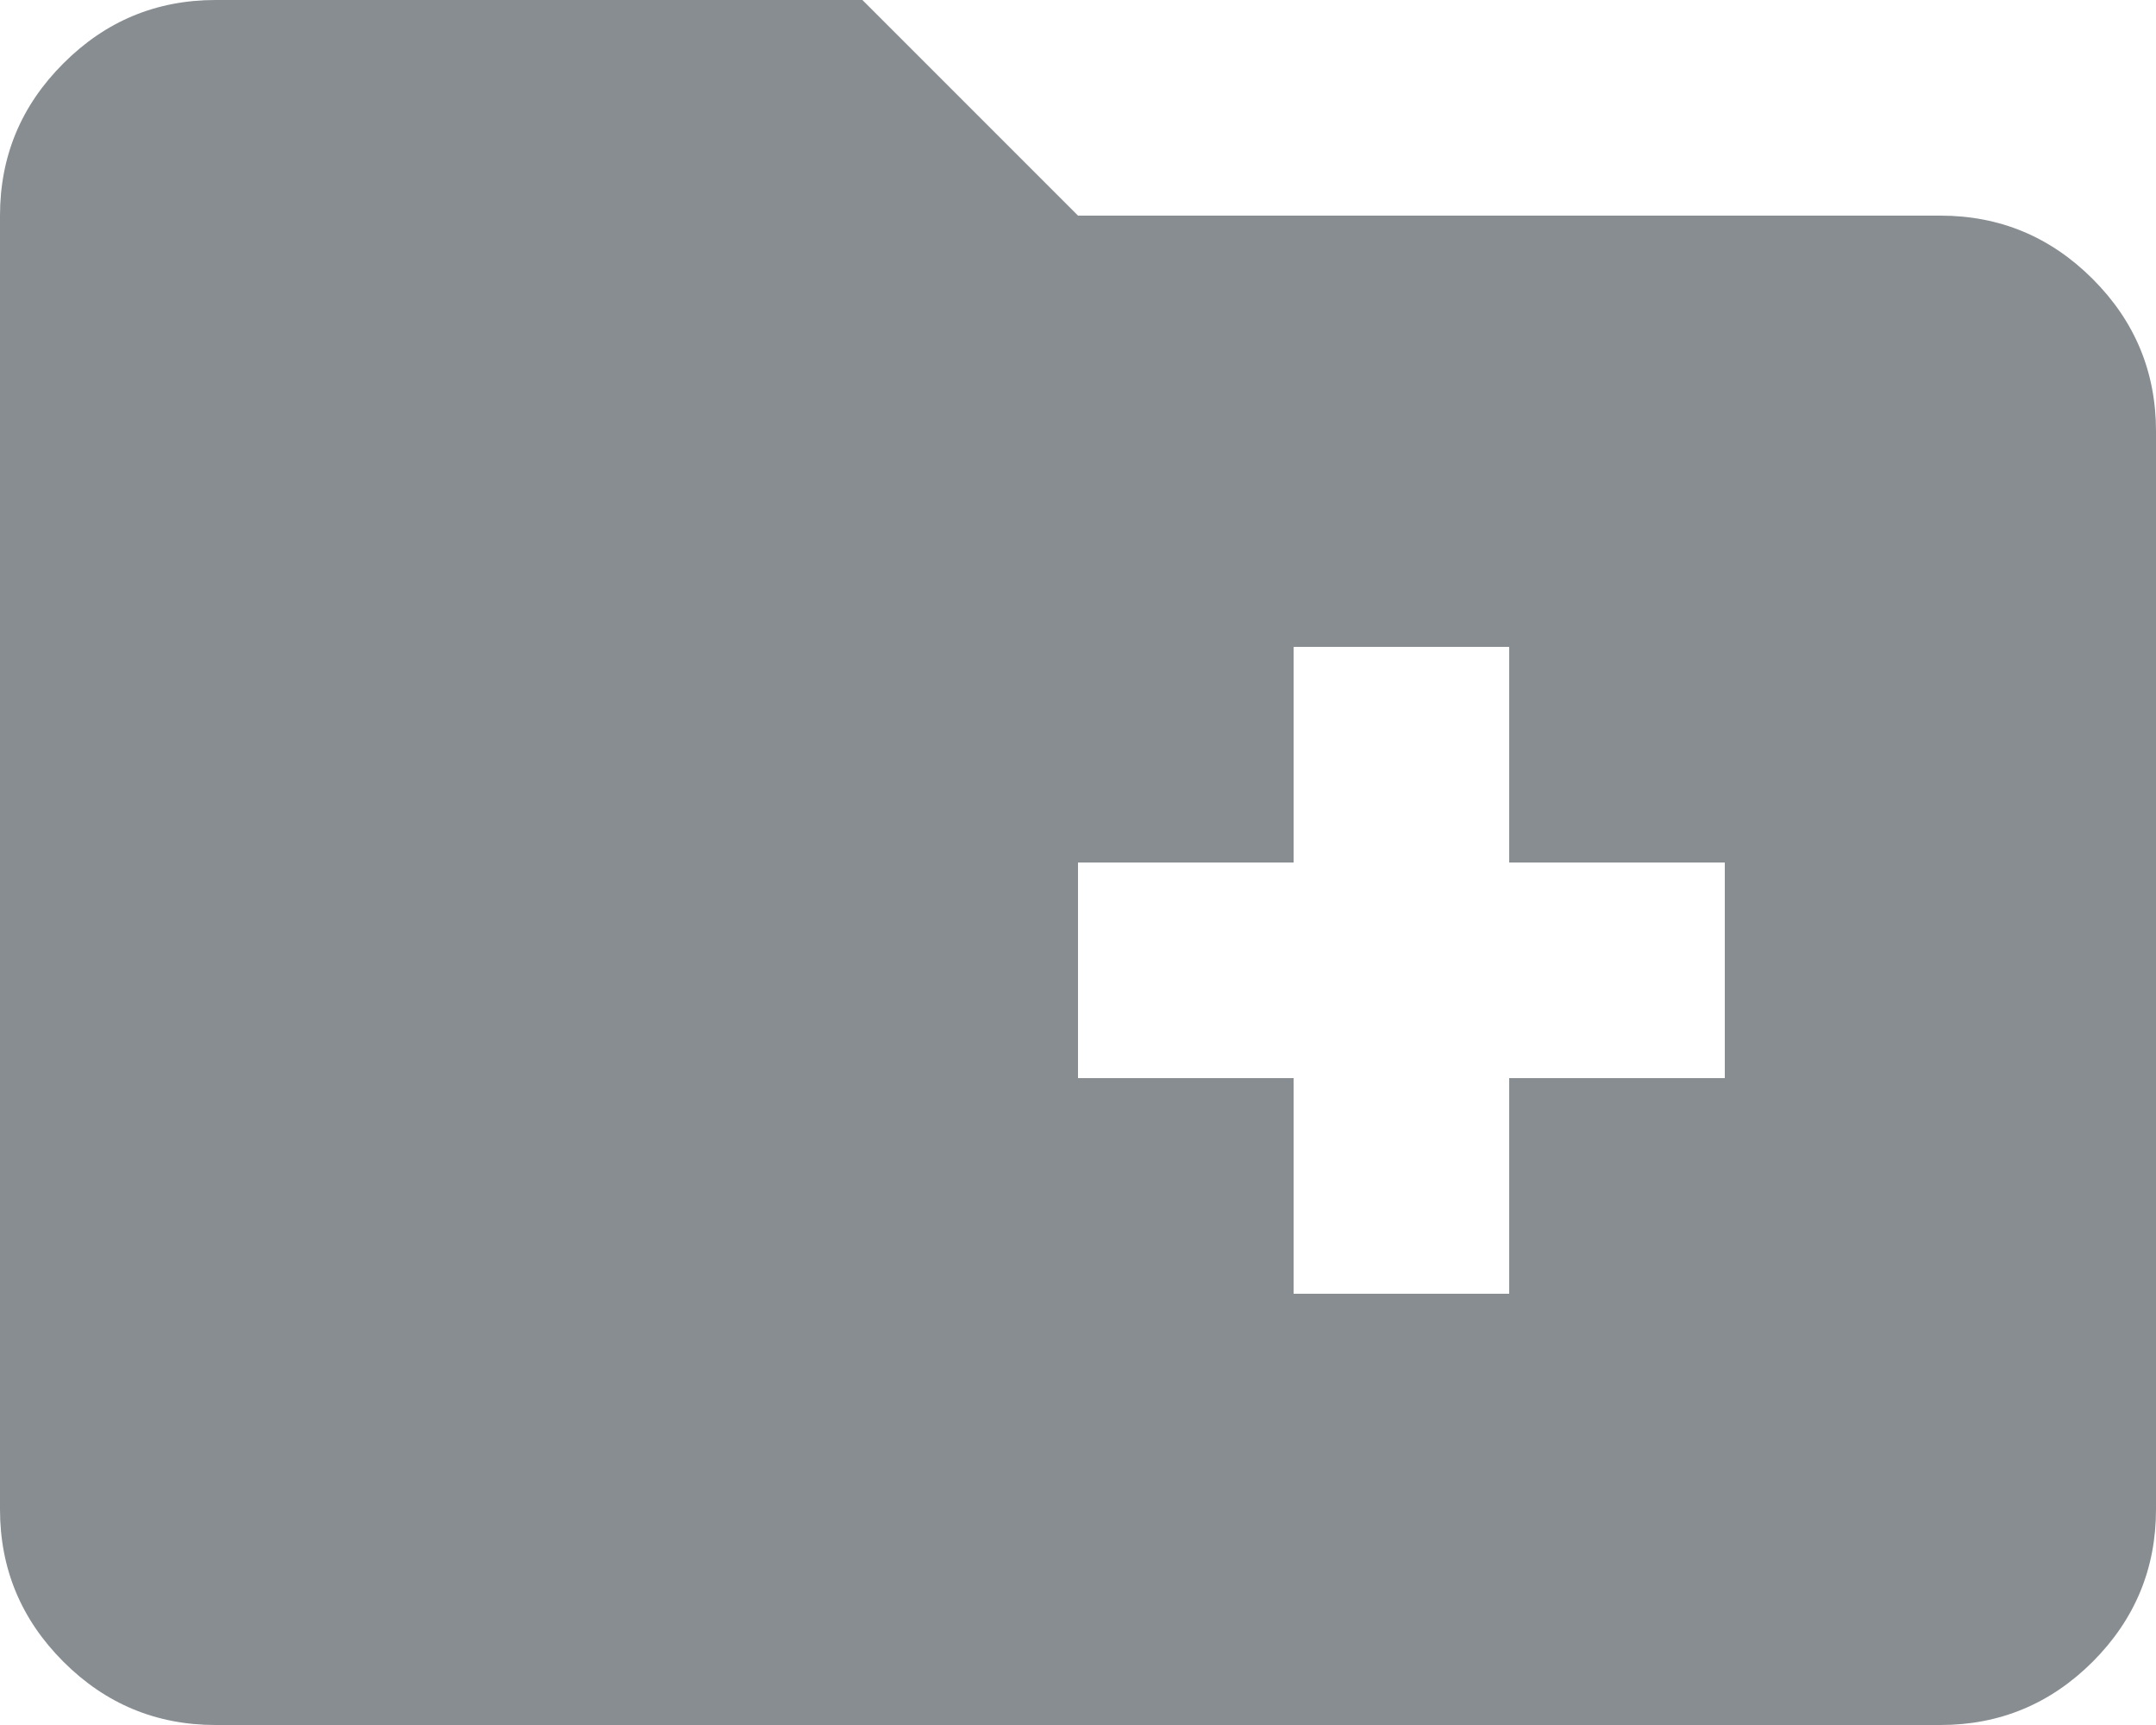
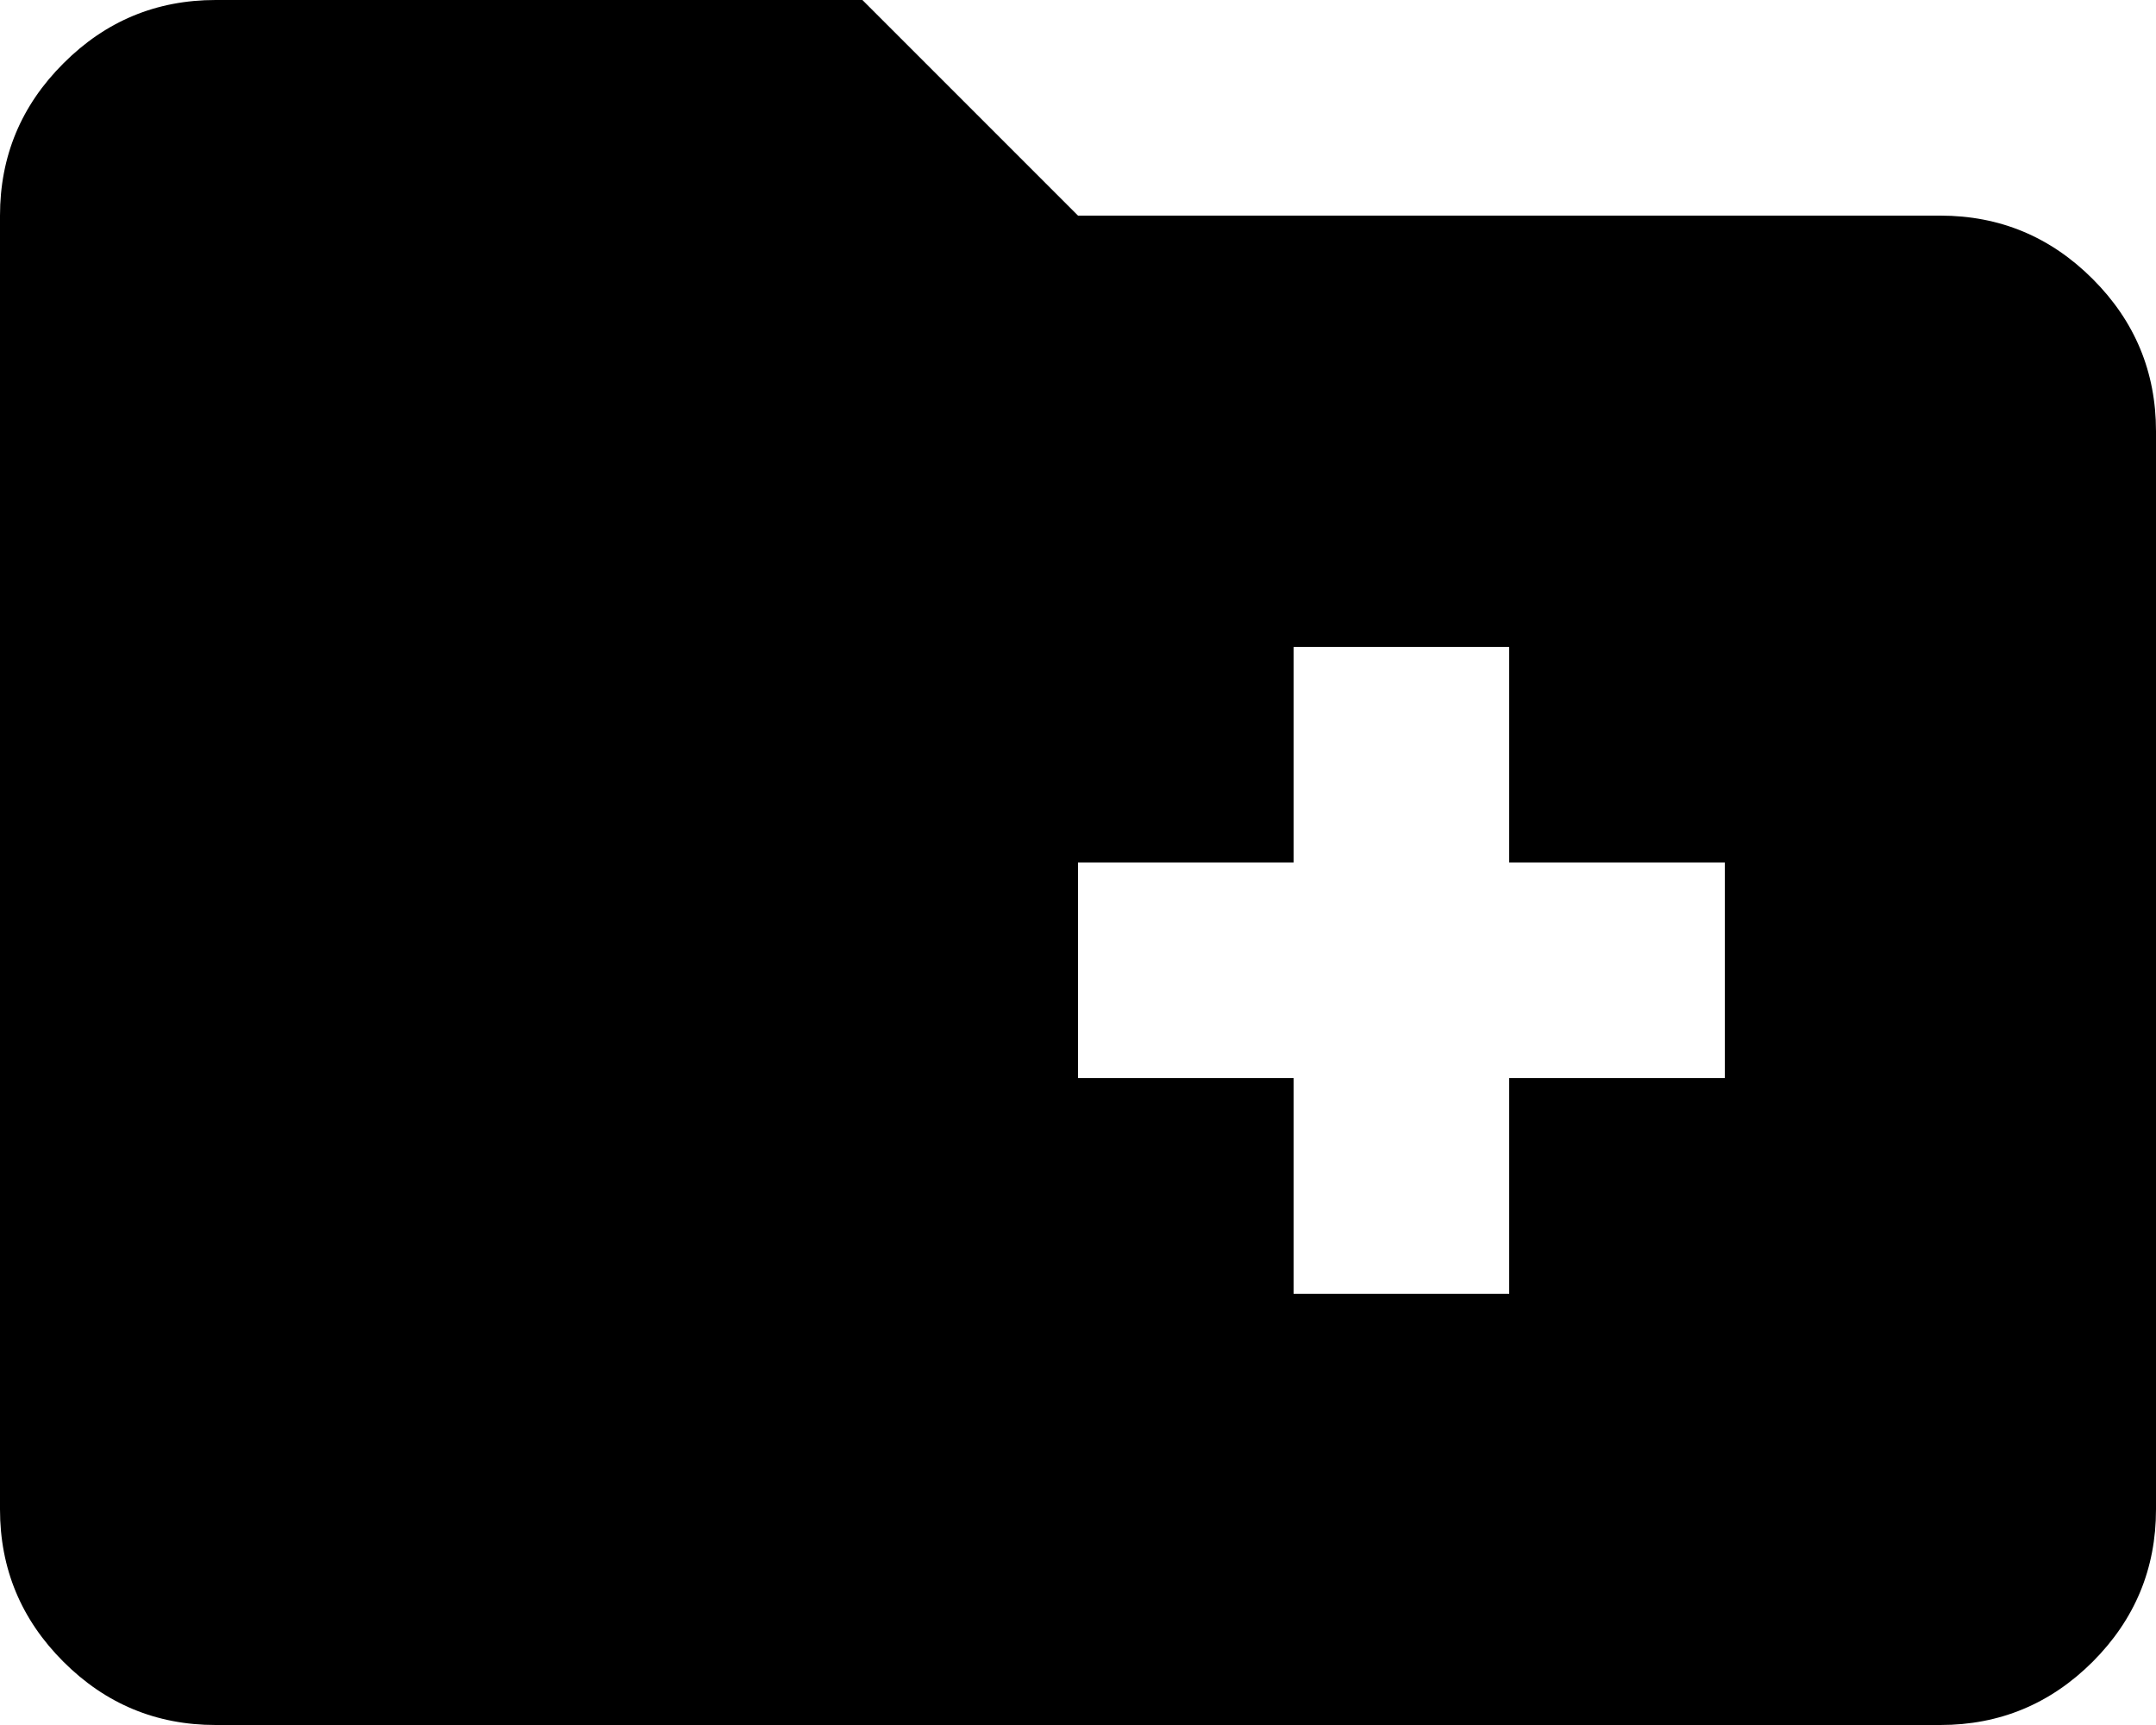
- <svg xmlns="http://www.w3.org/2000/svg" width="20" height="16" viewBox="0 0 20 16" fill="none">
-   <path d="M12 12H14V10H16V8H14V6H12V8H10V10H12V12ZM2 16C1.45 16 0.979 15.804 0.588 15.413C0.196 15.021 0 14.55 0 14V2C0 1.45 0.196 0.979 0.588 0.588C0.979 0.196 1.45 0 2 0H8L10 2H18C18.55 2 19.021 2.196 19.413 2.588C19.804 2.979 20 3.45 20 4V14C20 14.55 19.804 15.021 19.413 15.413C19.021 15.804 18.55 16 18 16H2Z" fill="#878D91" />
+ <svg xmlns="http://www.w3.org/2000/svg" width="20" height="16" viewBox="0 0 20 16" fill="current">
+   <path d="M12 12H14V10H16V8H14V6H12V8H10V10H12V12ZM2 16C1.45 16 0.979 15.804 0.588 15.413C0.196 15.021 0 14.55 0 14V2C0 1.45 0.196 0.979 0.588 0.588C0.979 0.196 1.45 0 2 0H8L10 2H18C18.55 2 19.021 2.196 19.413 2.588C19.804 2.979 20 3.45 20 4V14C20 14.55 19.804 15.021 19.413 15.413C19.021 15.804 18.55 16 18 16H2Z" fill="current" />
</svg>
